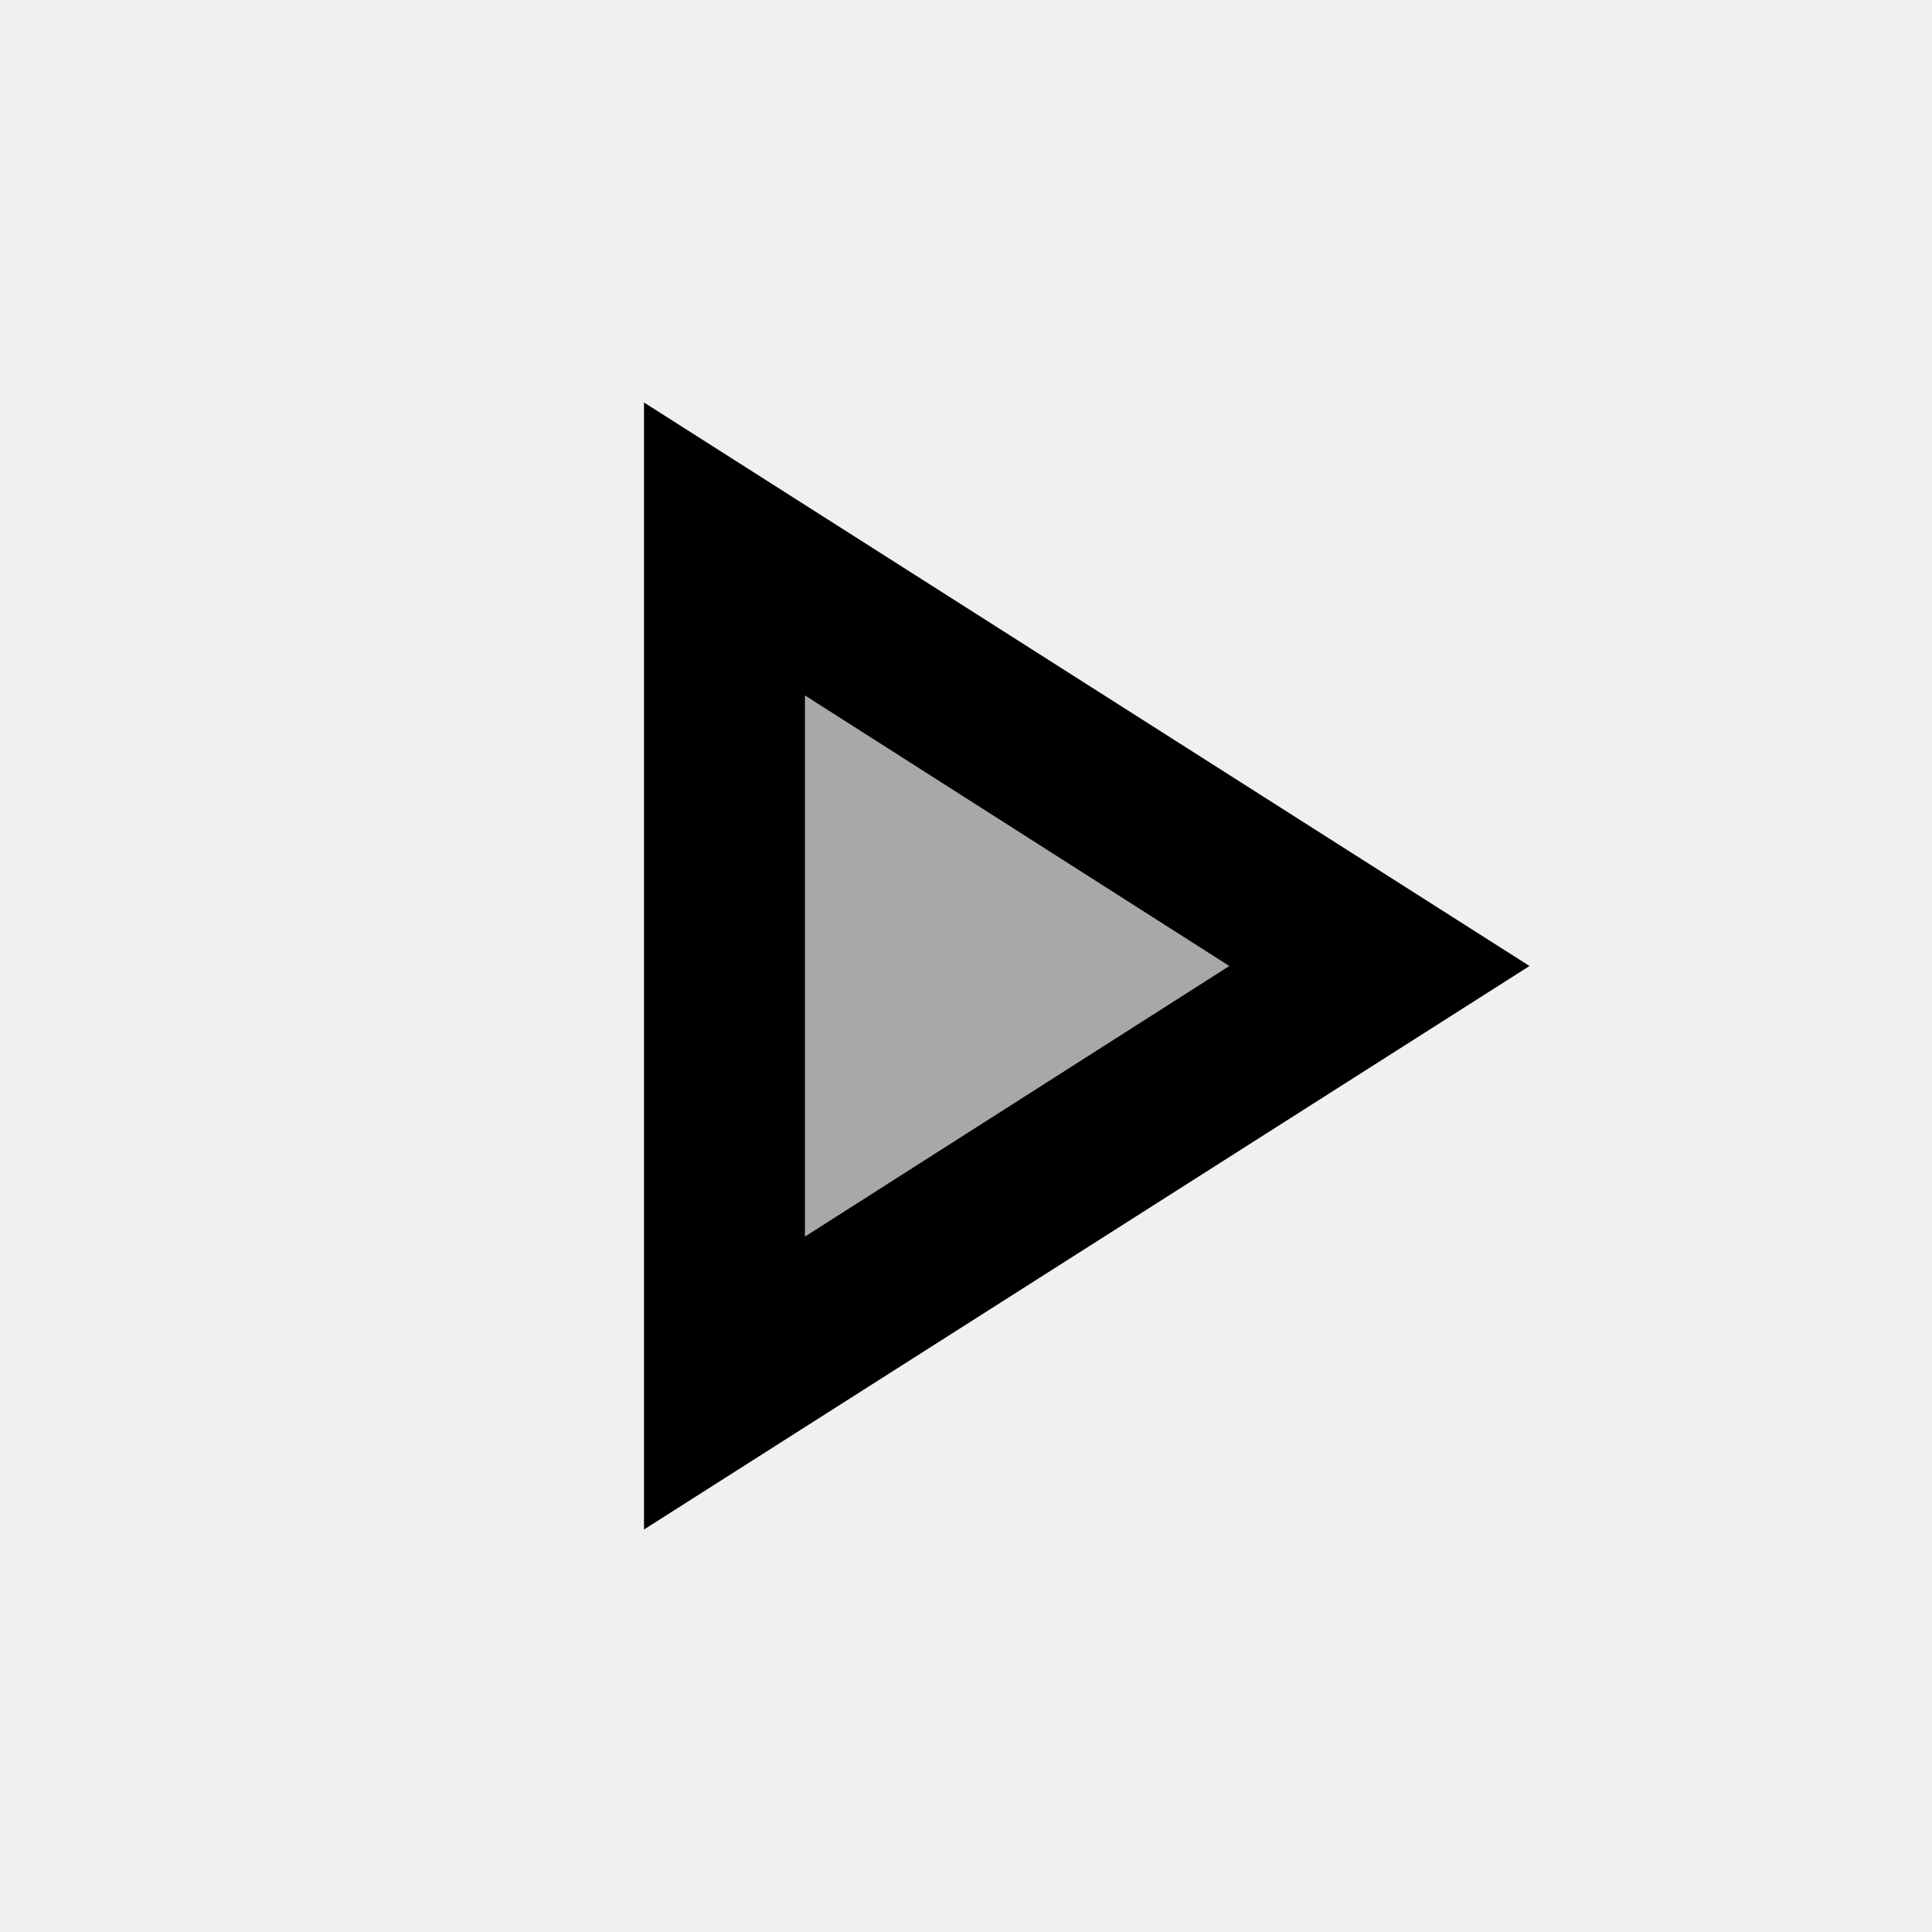
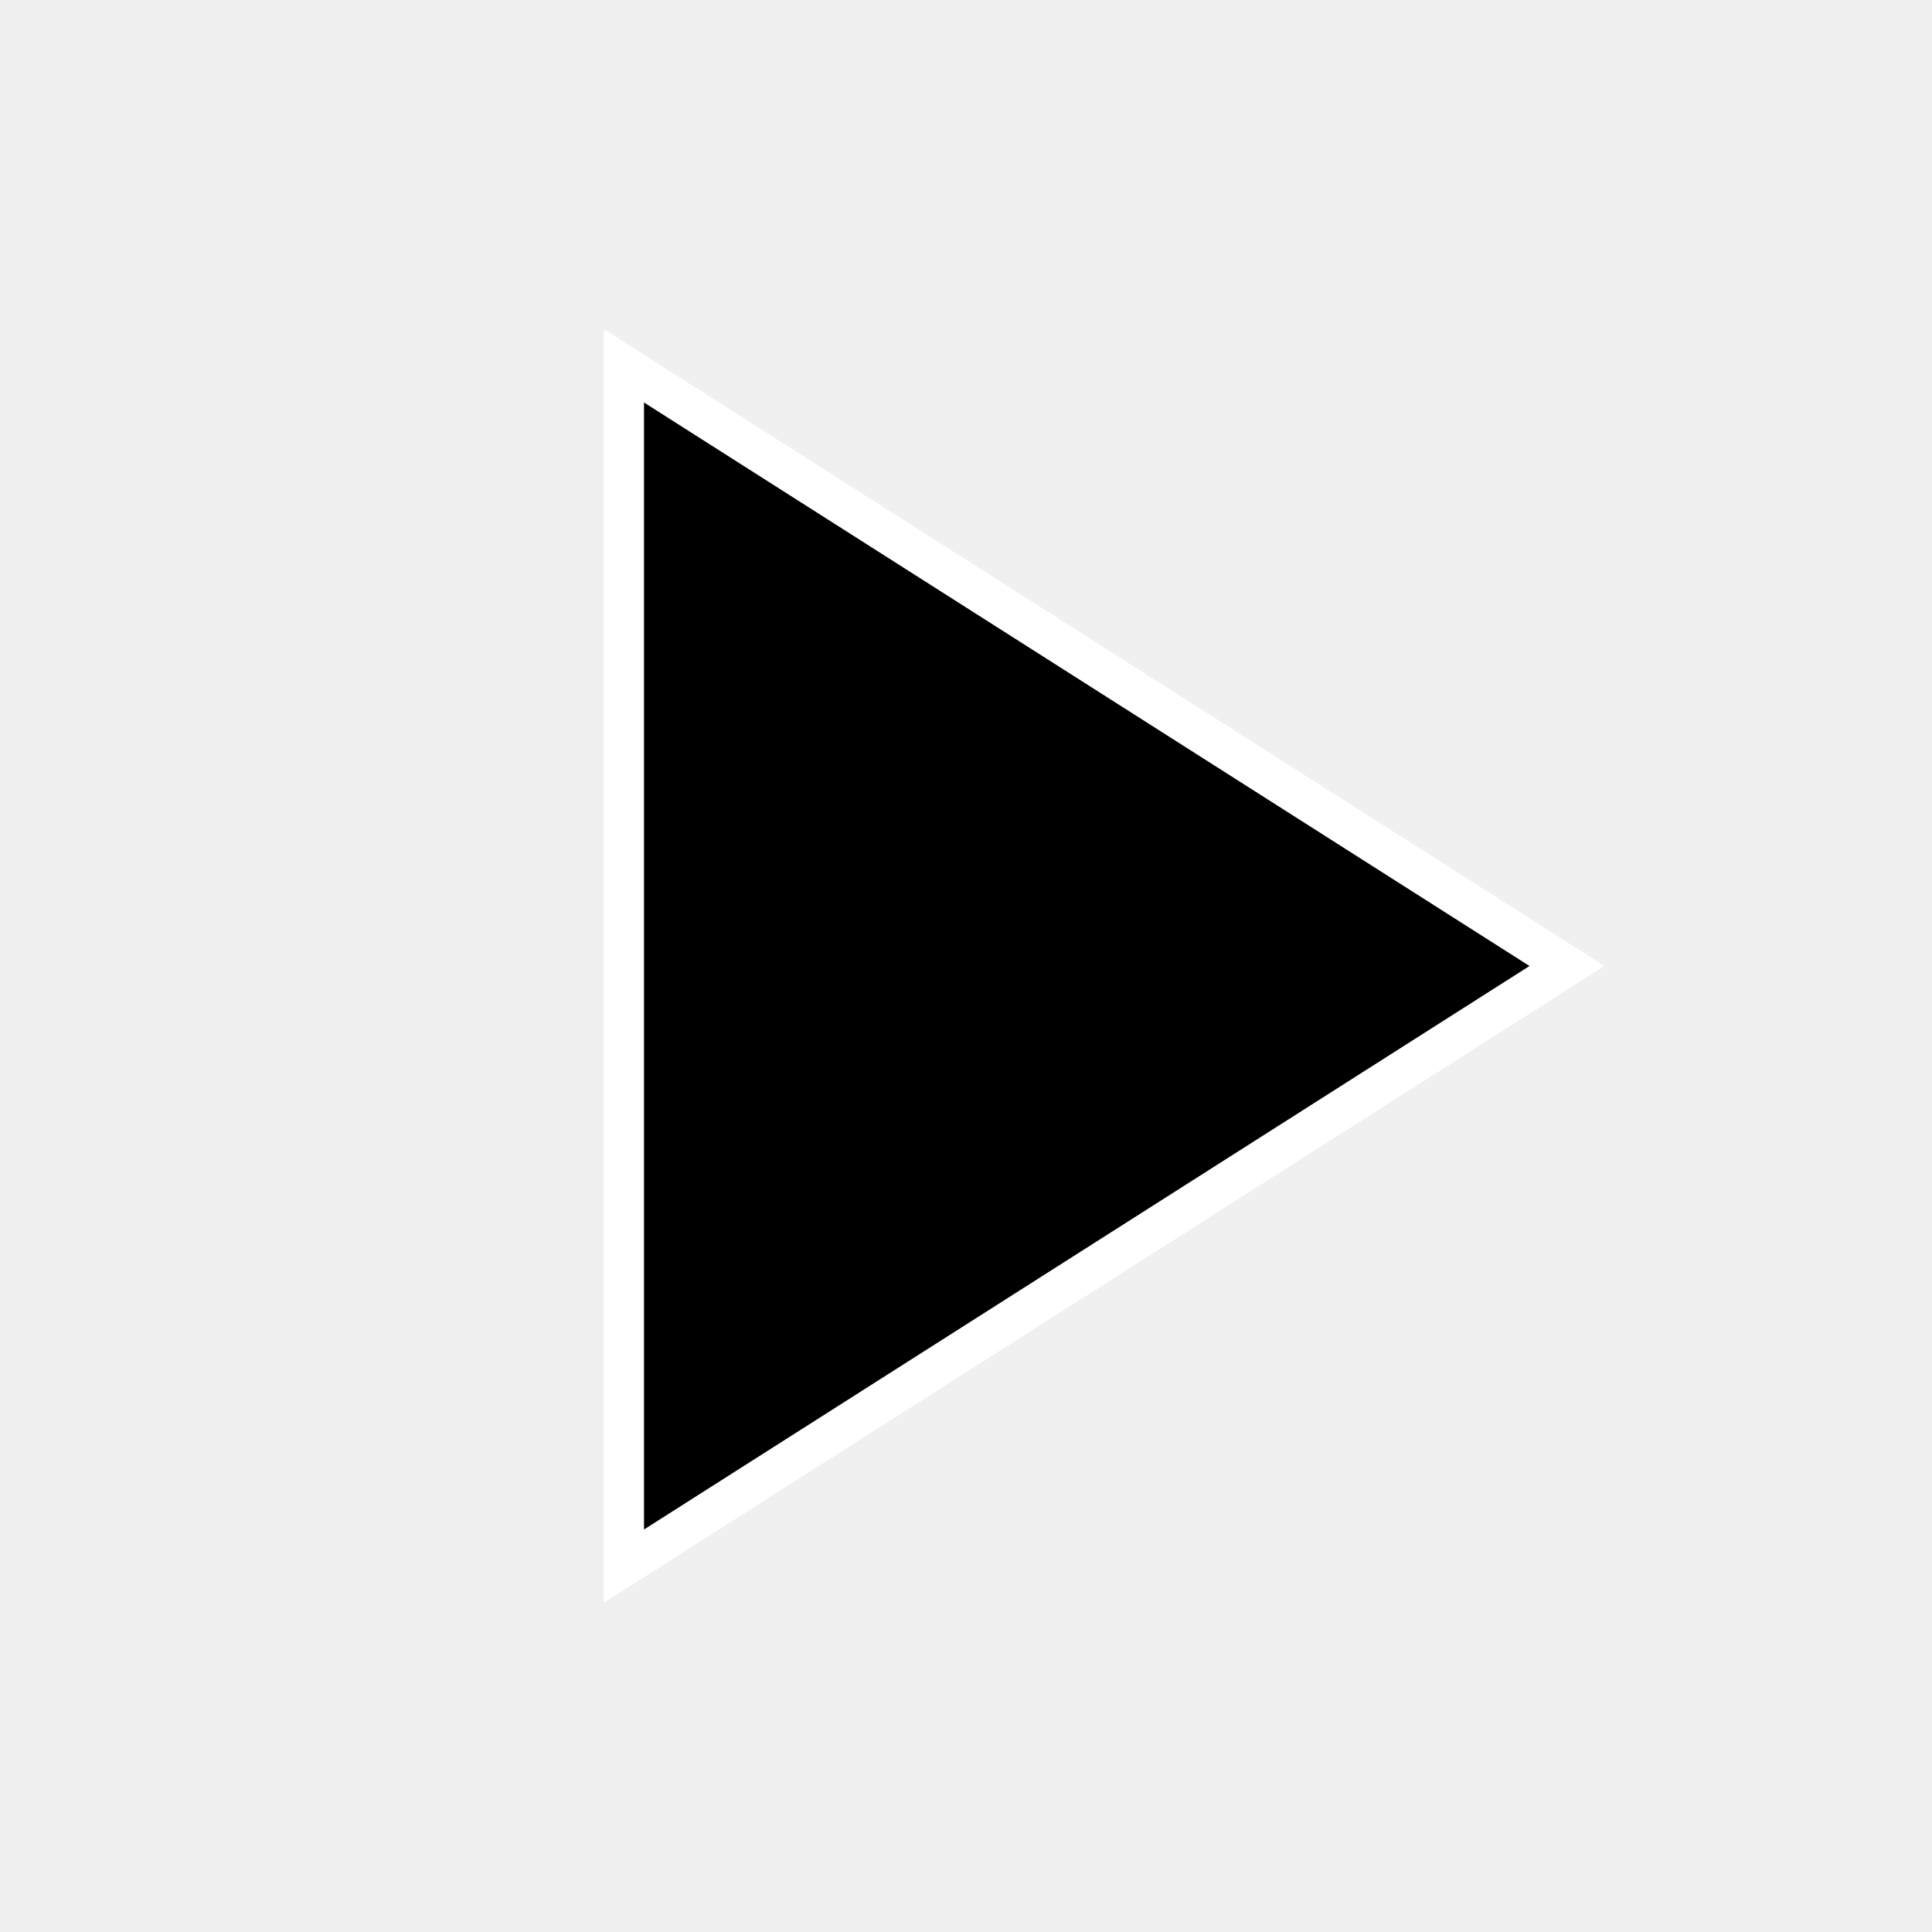
- <svg xmlns="http://www.w3.org/2000/svg" height="24px" viewBox="0 0 24 24" width="24px" fill="#000000">
-   <path d="M0 0h24v24H0V0z" fill="none" />
-   <path d="M10 8.64v6.72L15.27 12z" opacity=".3" />
-   <path d="M8 19l11-7L8 5v14zm2-10.36L15.27 12 10 15.36V8.64z" />
+ <svg xmlns="http://www.w3.org/2000/svg" id="svg5572" version="1.1" fill="#000000" width="24px" viewBox="0 0 24 24" height="24px">
+   <defs id="defs5576" />
+   <path id="path5568" fill="none" d="M0 0h24v24H0V0z" />
+   <path style="stroke:#ffffff;stroke-opacity:1;paint-order:markers stroke fill" id="path5570" d="M8 5v14l11-7L8 5z" />
</svg>
